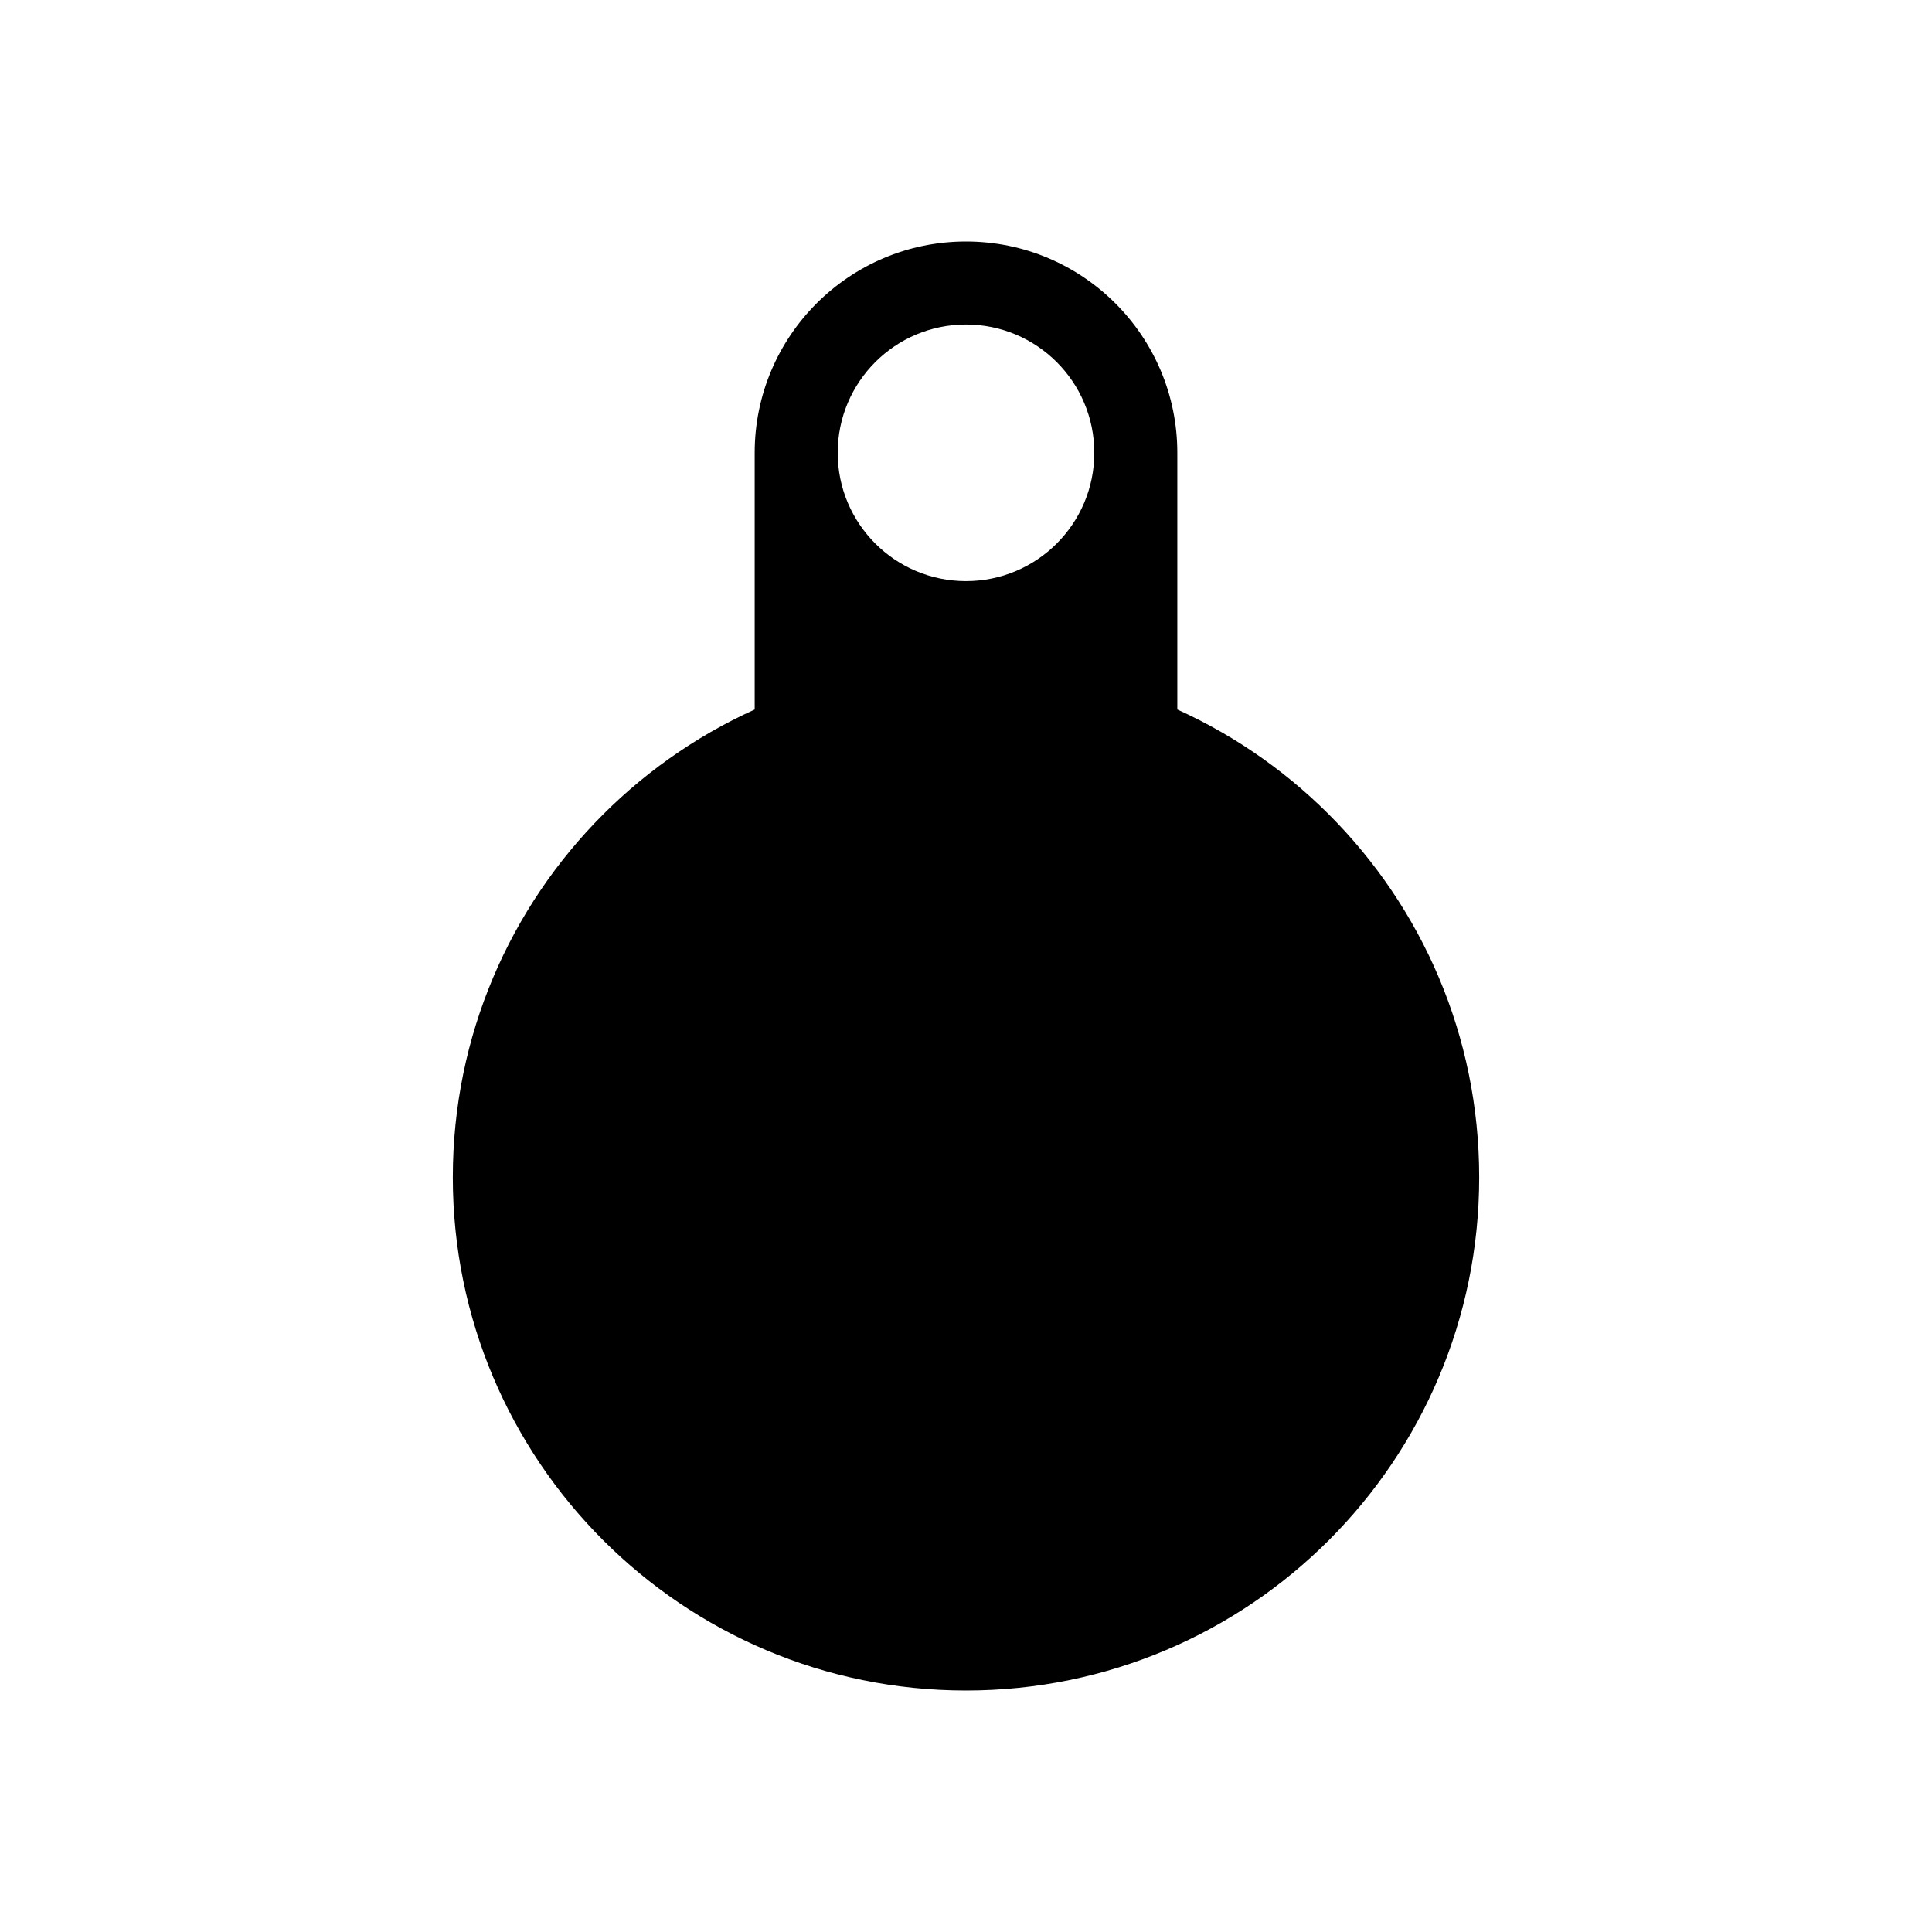
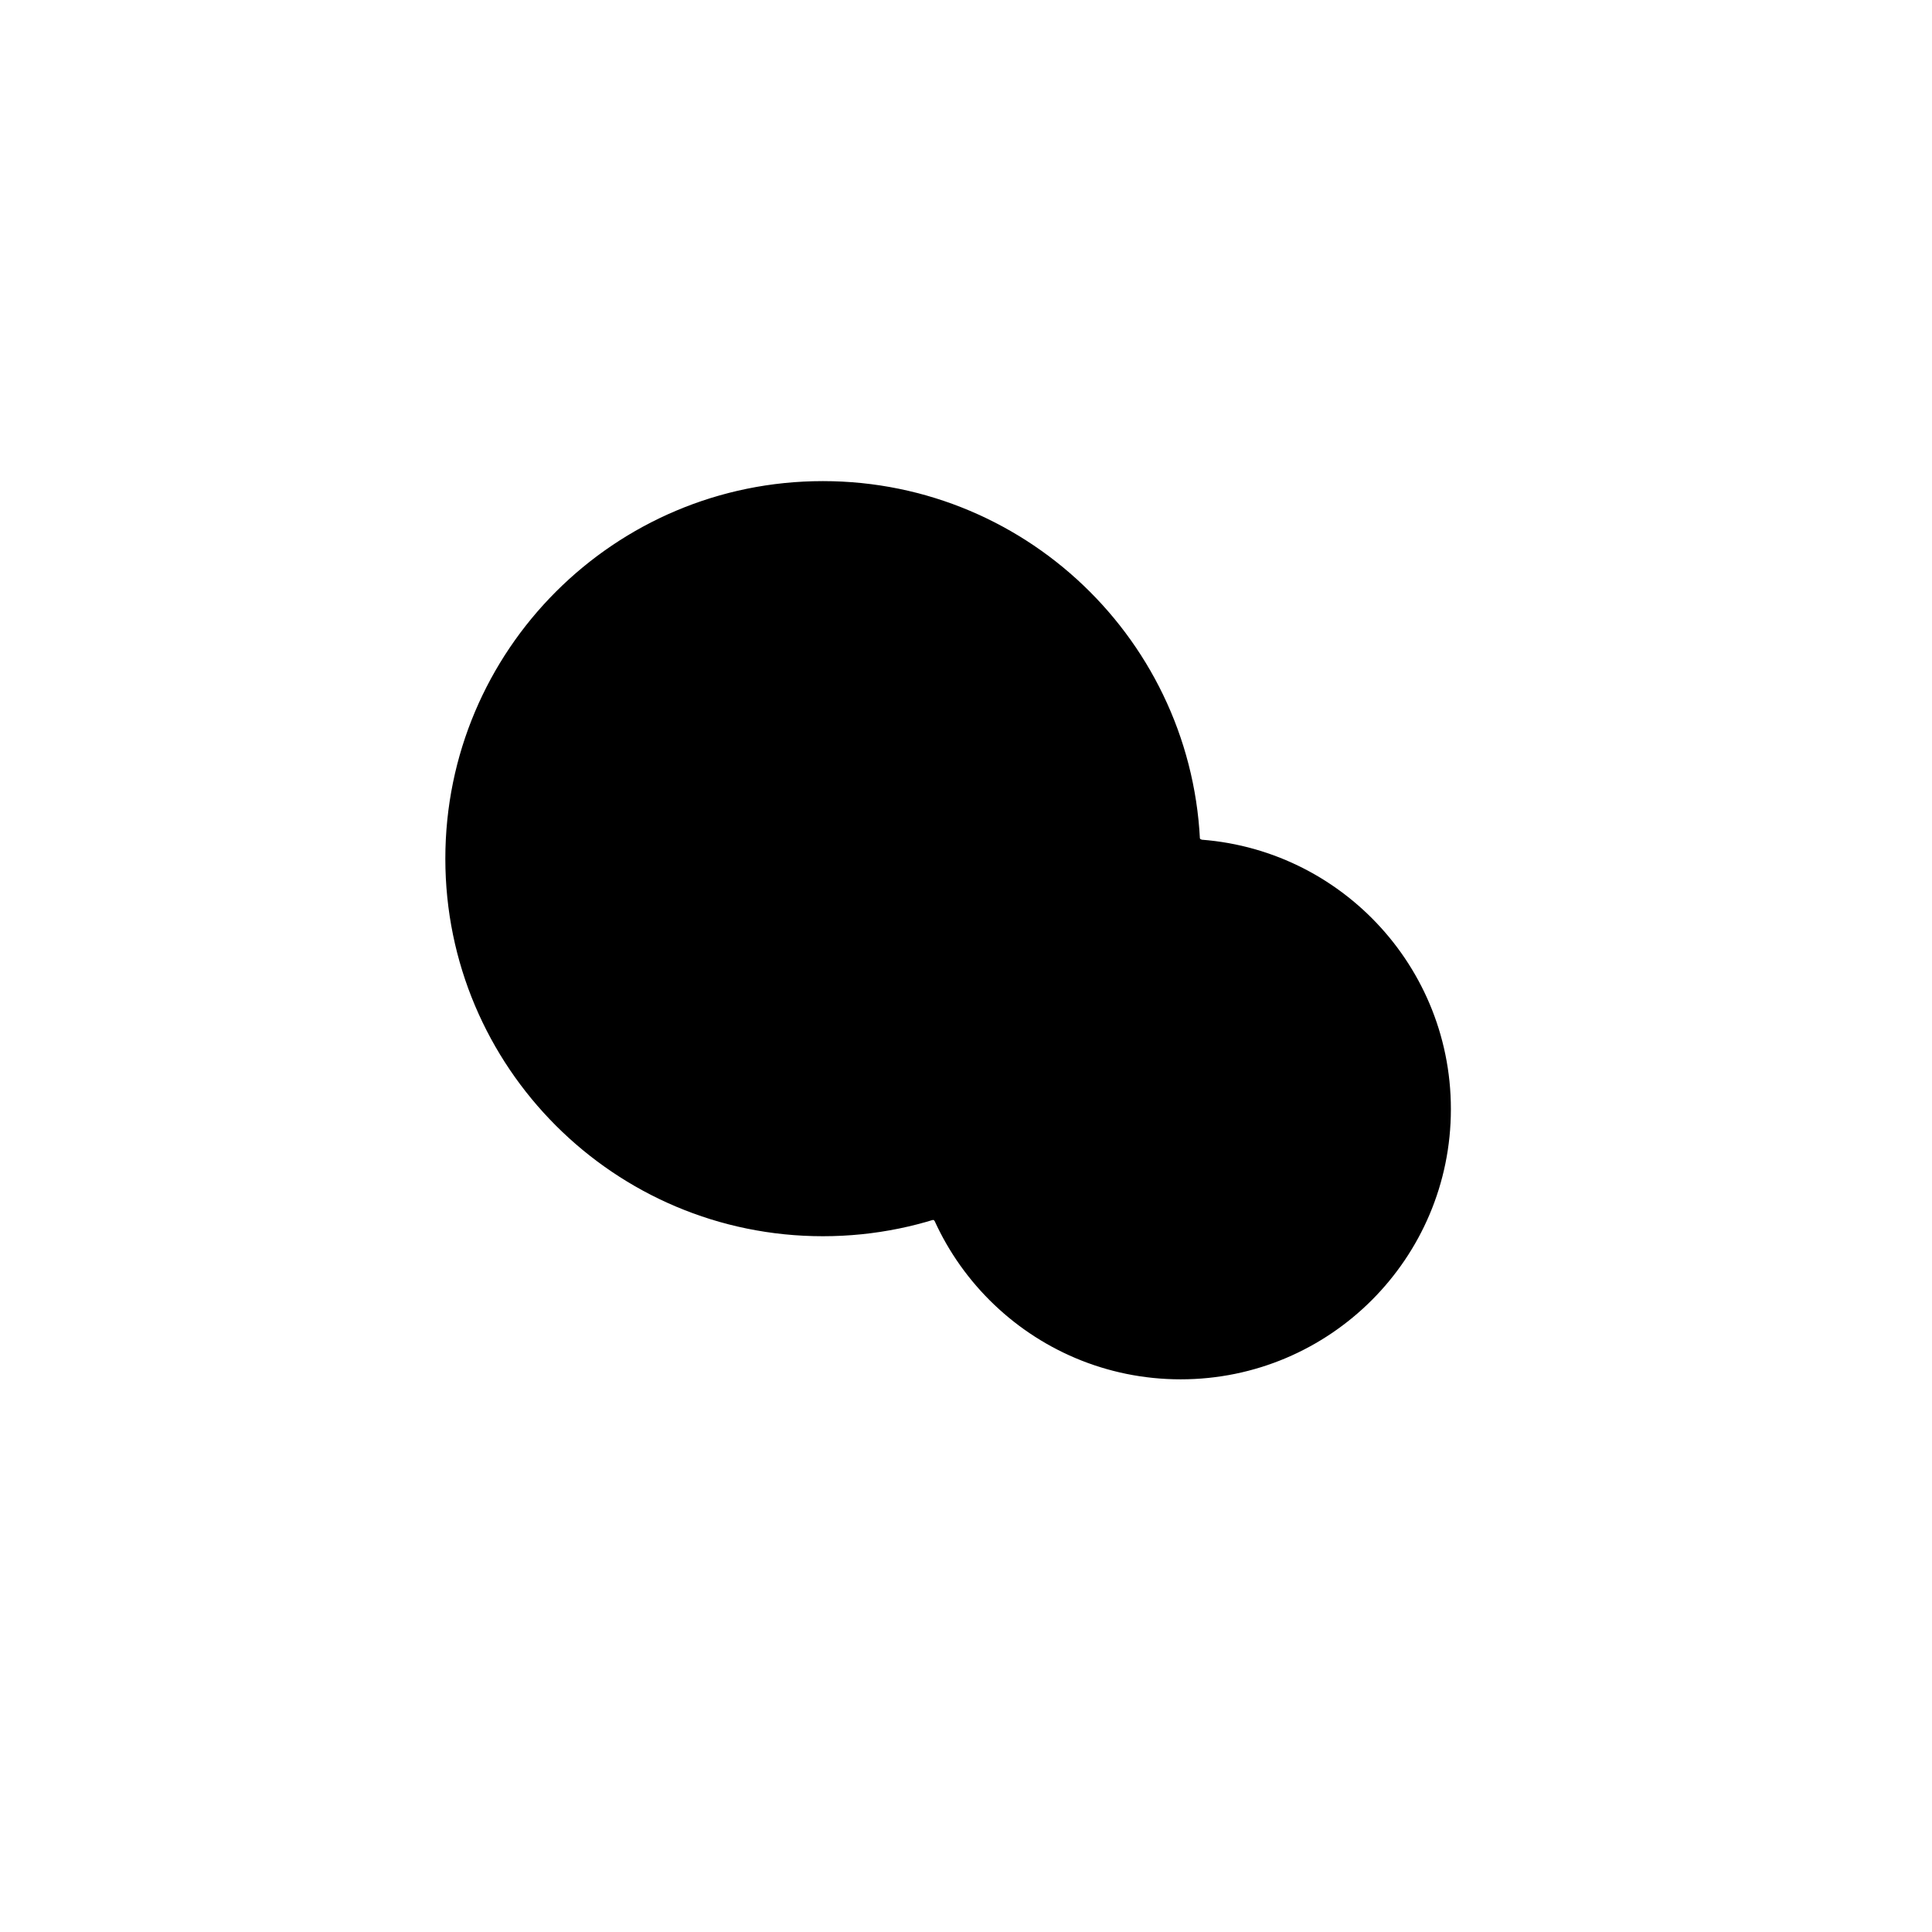
- <svg xmlns="http://www.w3.org/2000/svg" viewBox="0 0 512 512">
-   <path fill="#000" fill-rule="nonzero" d="M200 120a56 56 0 0 1 112 0v88a56 56 0 0 1-112 0zM256 176a136 136 0 1 1 0 272 136 136 0 1 1 0-272zM256 86a34 34 0 1 0 0 68 34 34 0 1 0 0-68z" />
+ <svg xmlns="http://www.w3.org/2000/svg" width="512" height="512" viewBox="0 0 512 512">
+   <g stroke="#000" fill="#000">
+     <line x1="218.074" y1="227.556" x2="312.889" y2="293.926" stroke-width="123.259" stroke-linecap="round" />
+     <circle cx="218.074" cy="227.556" r="99.556" />
+     <circle cx="312.889" cy="293.926" r="71.111" />
+   </g>
</svg>
